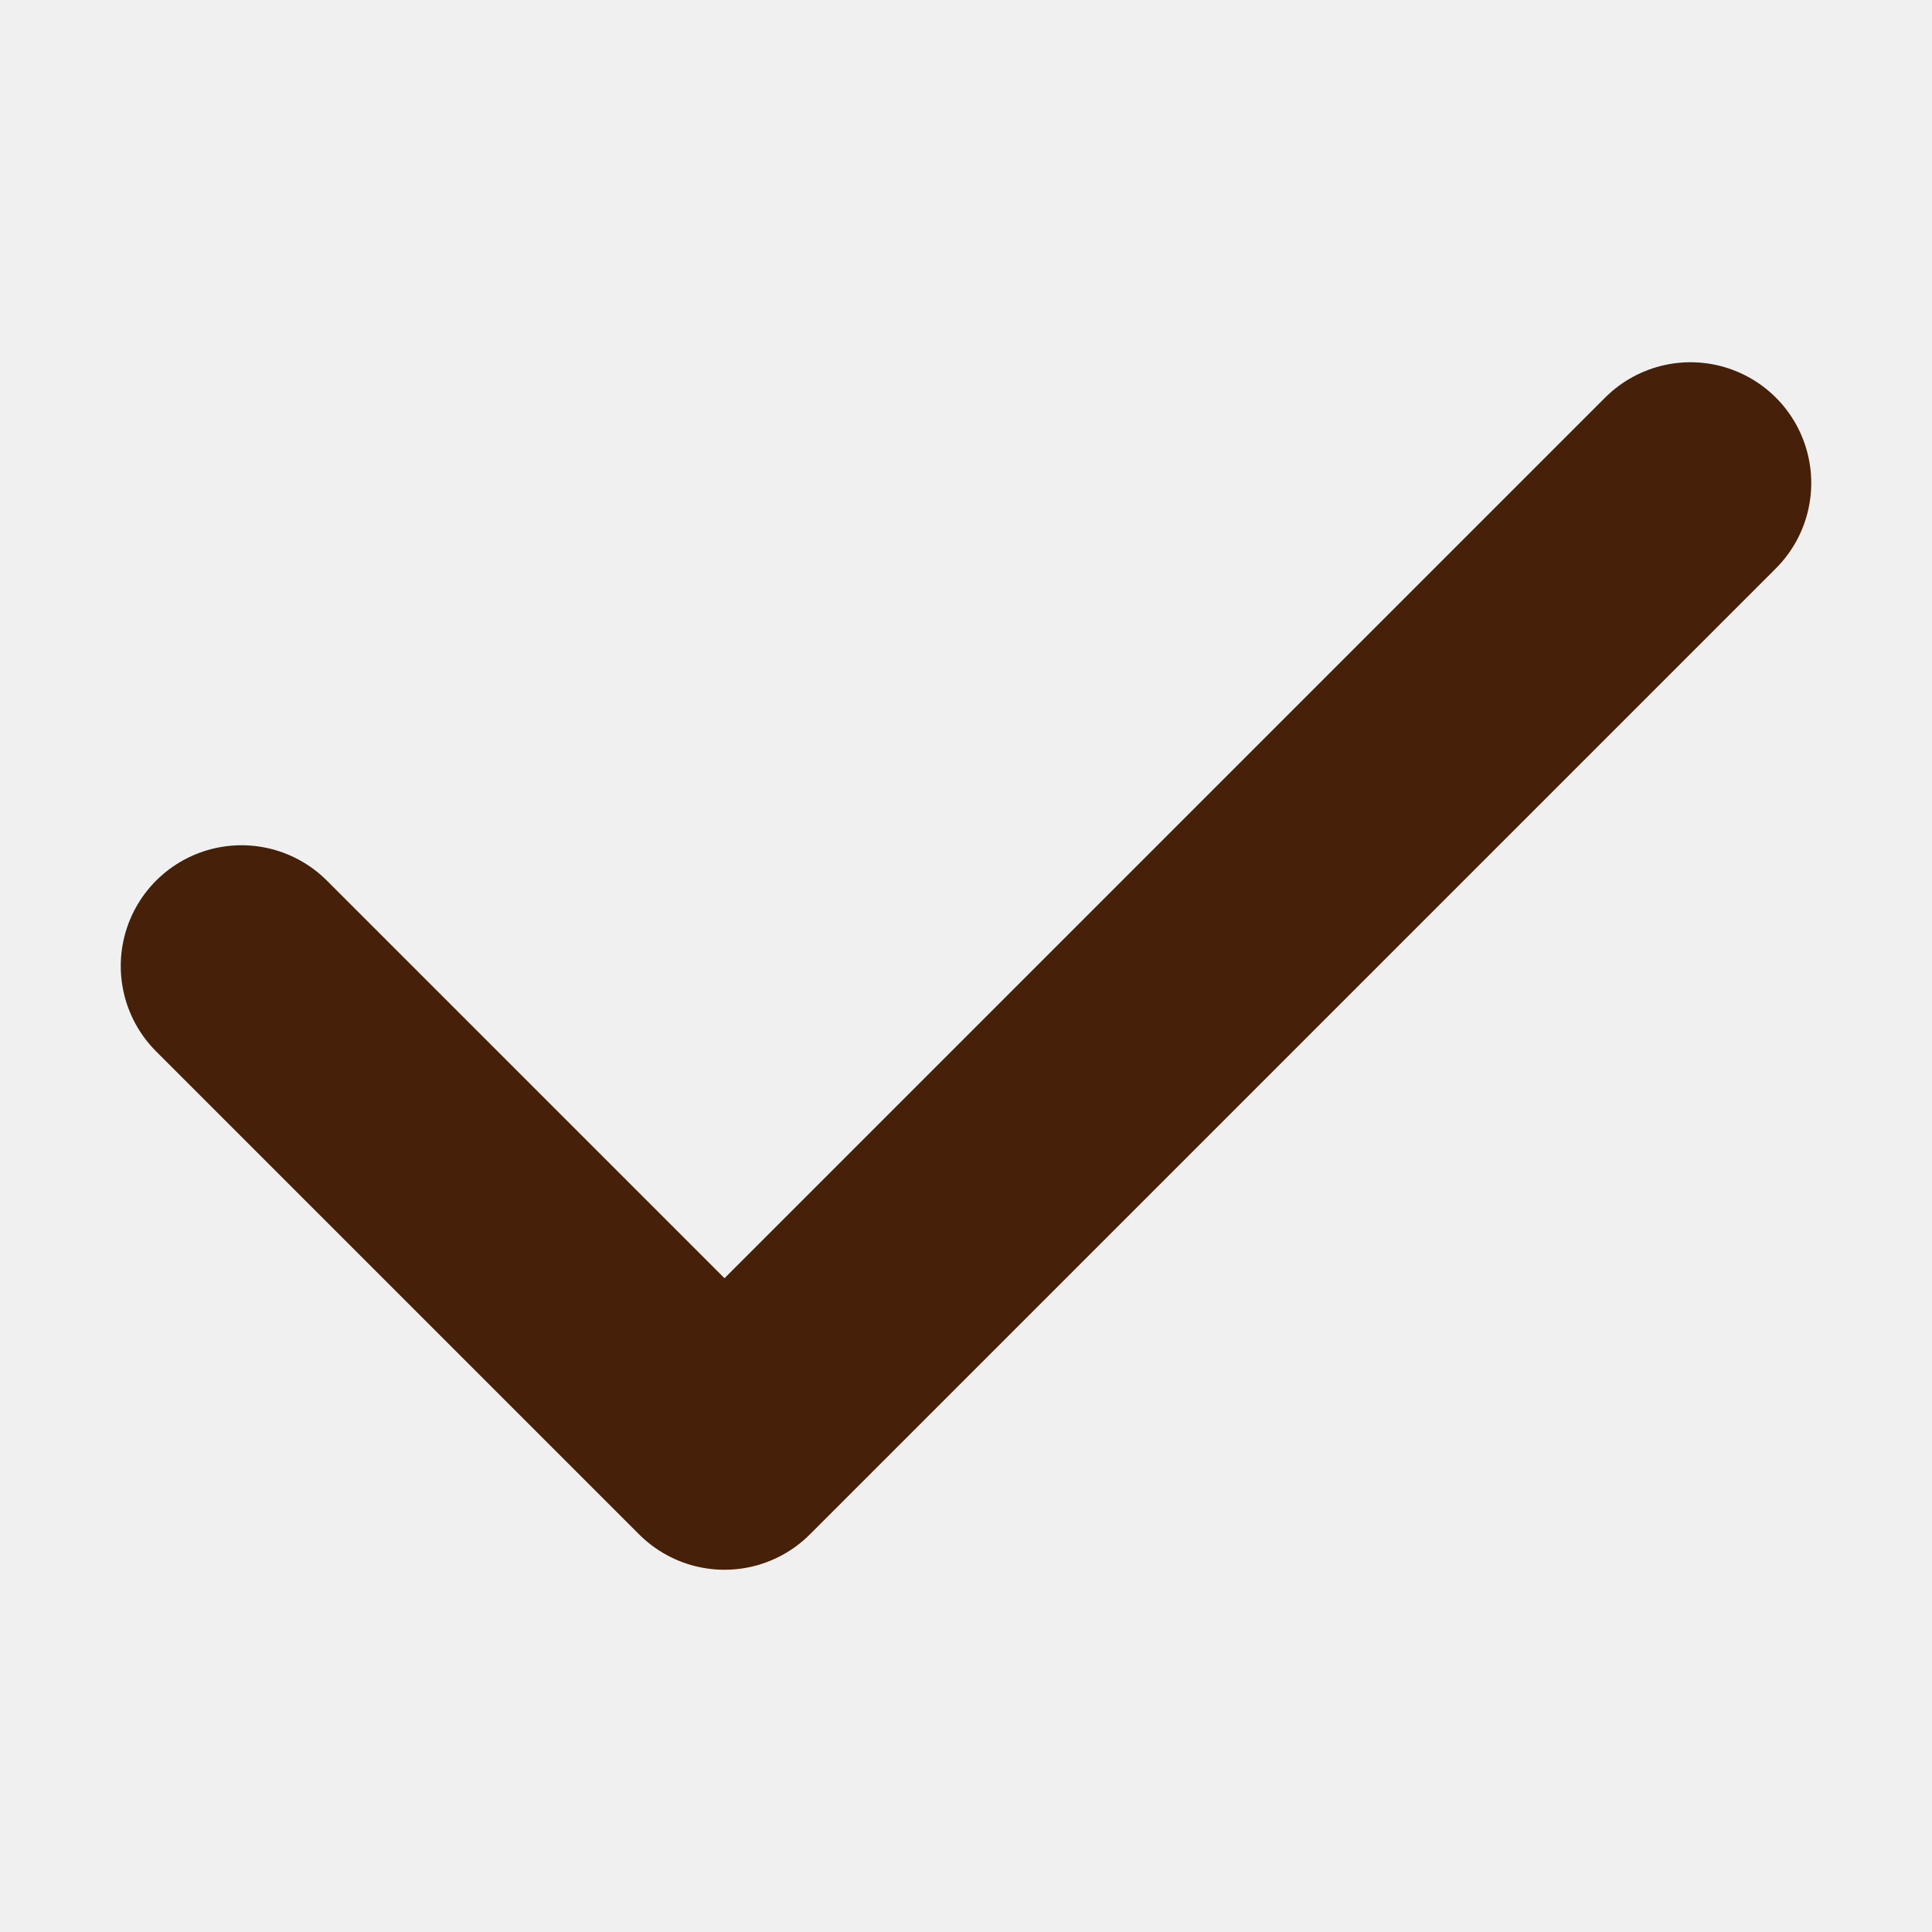
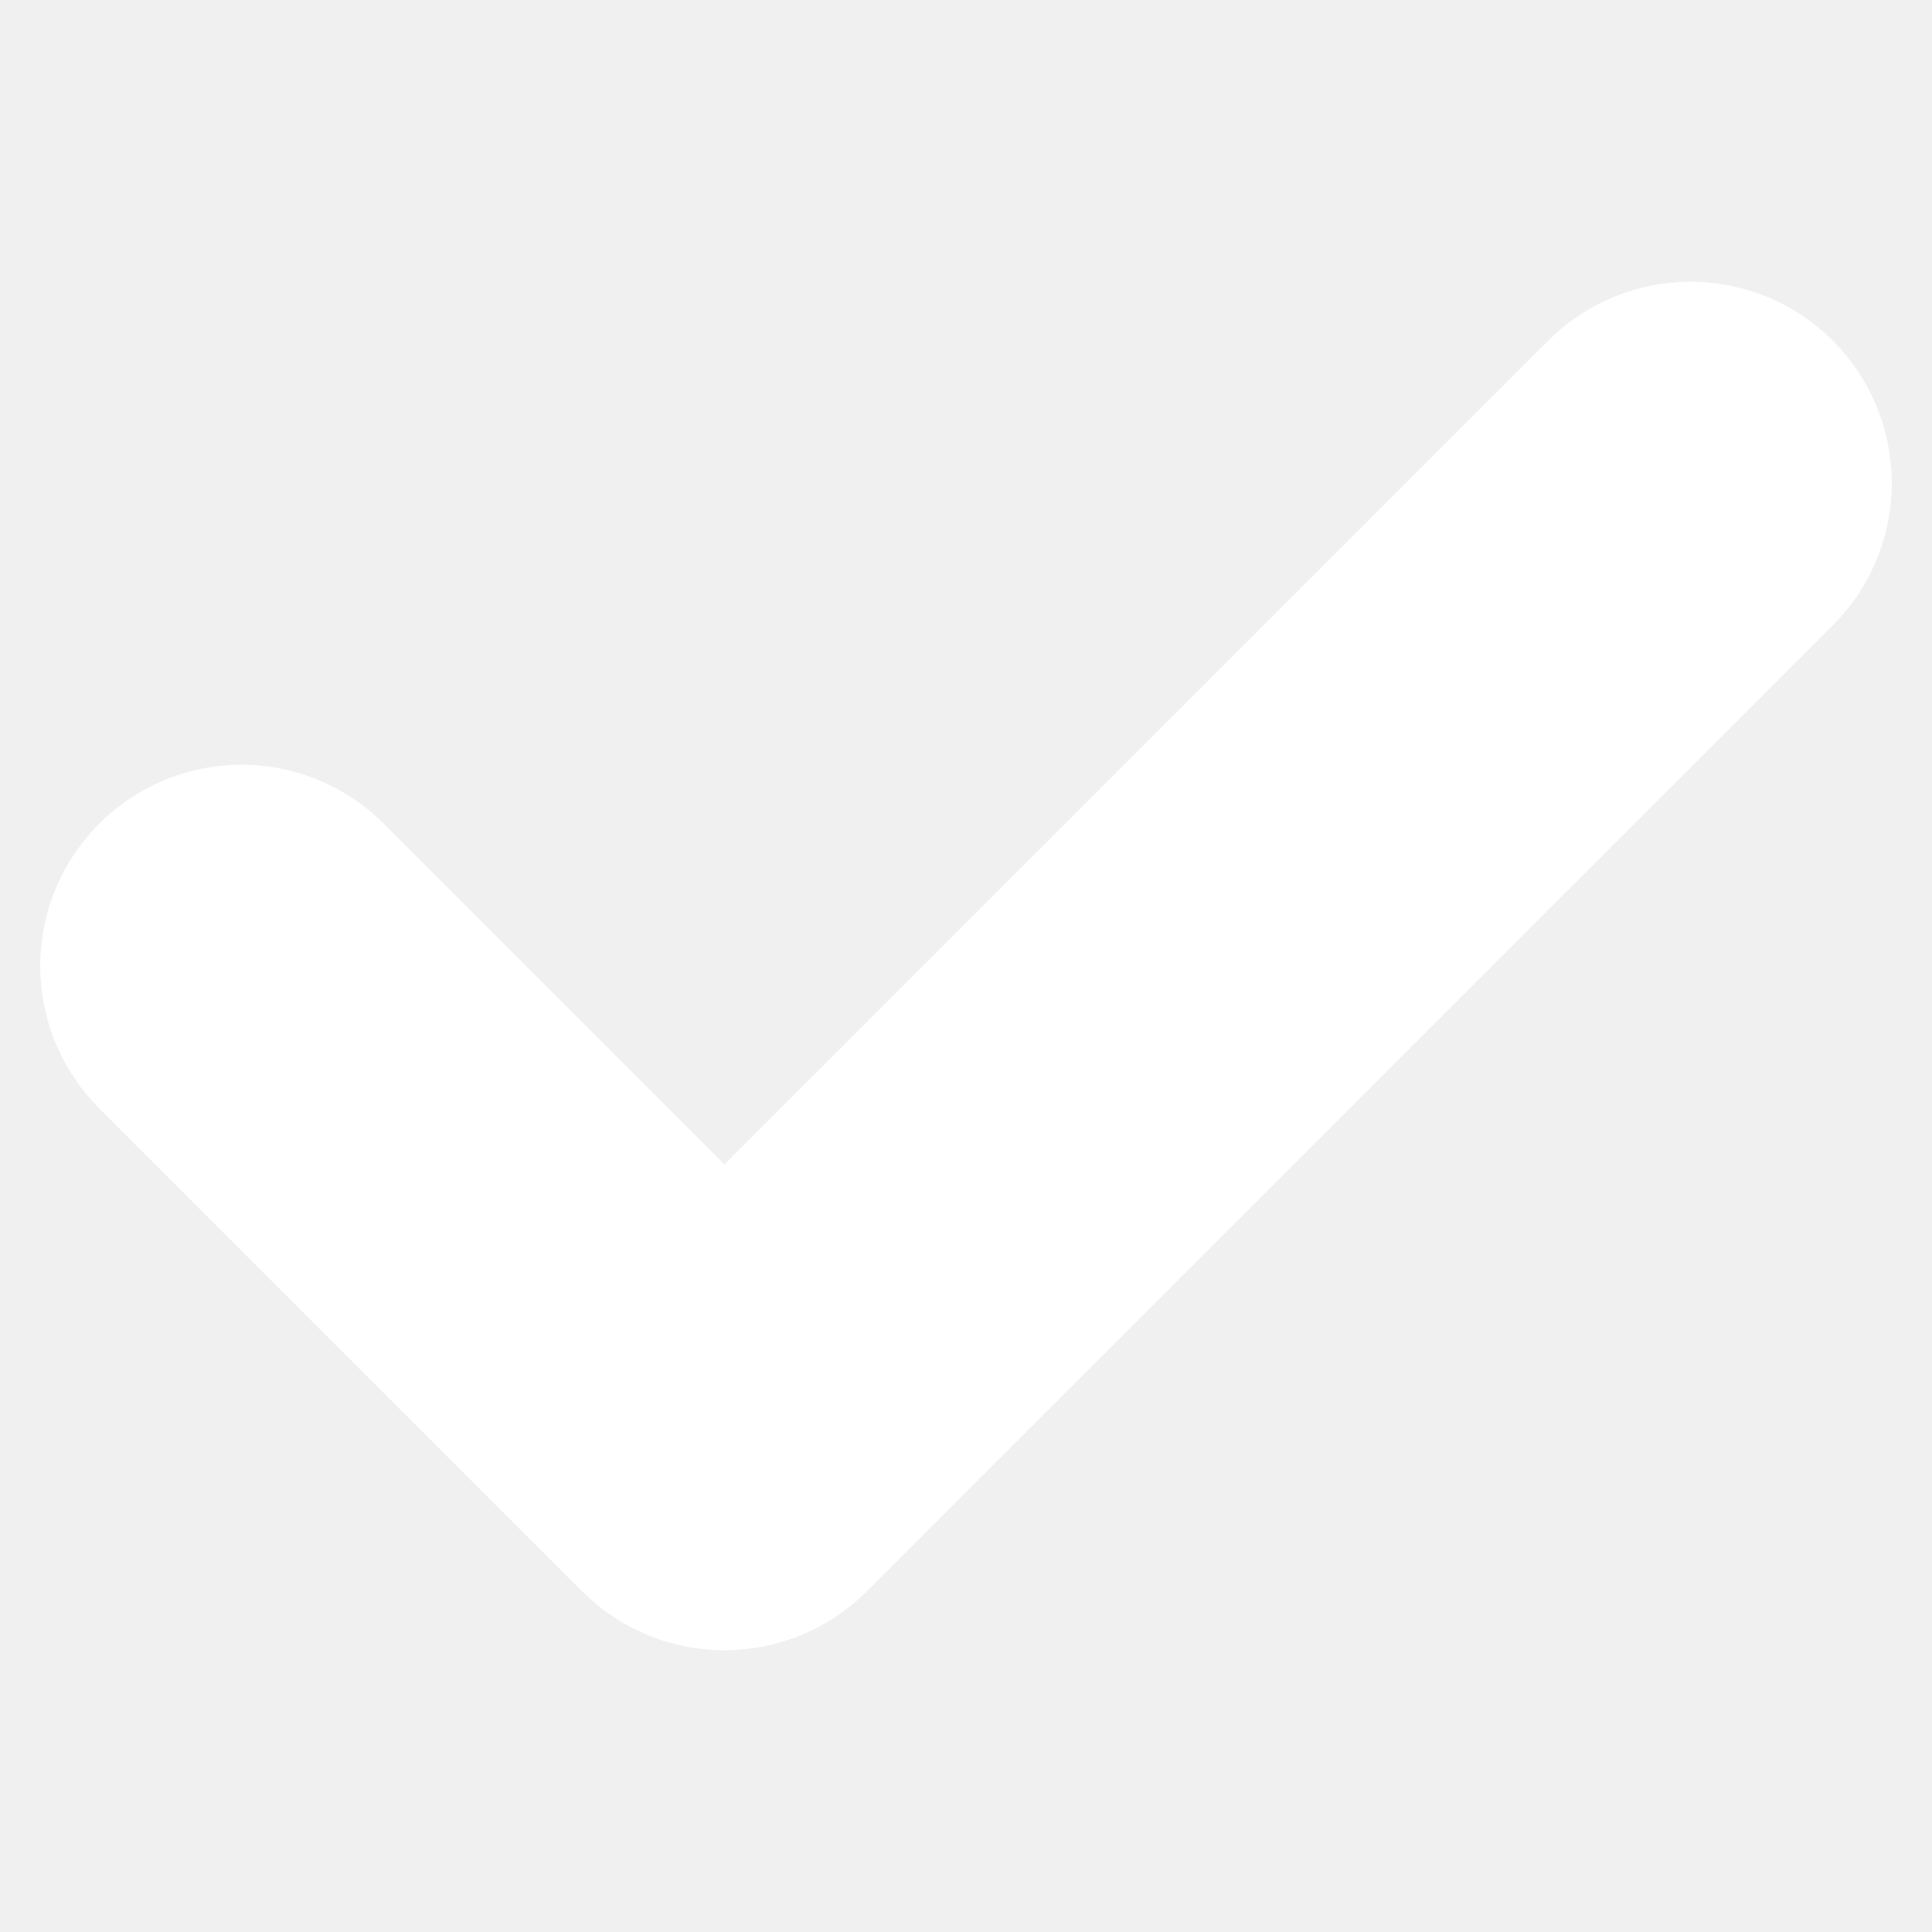
- <svg xmlns="http://www.w3.org/2000/svg" width="14" height="14" viewBox="0 0 14 14" fill="none">
-   <path d="M1.75 7L5.25 10.5L12.25 3.5" stroke="#462008" stroke-width="1.75" stroke-linecap="round" stroke-linejoin="round" />
+ <svg xmlns="http://www.w3.org/2000/svg" width="80" height="80" viewBox="0 0 48 48" fill="none">
+   <path d="M6 24L18 36L42 12" stroke="white" stroke-width="10" stroke-linecap="round" stroke-linejoin="round" />
</svg>
